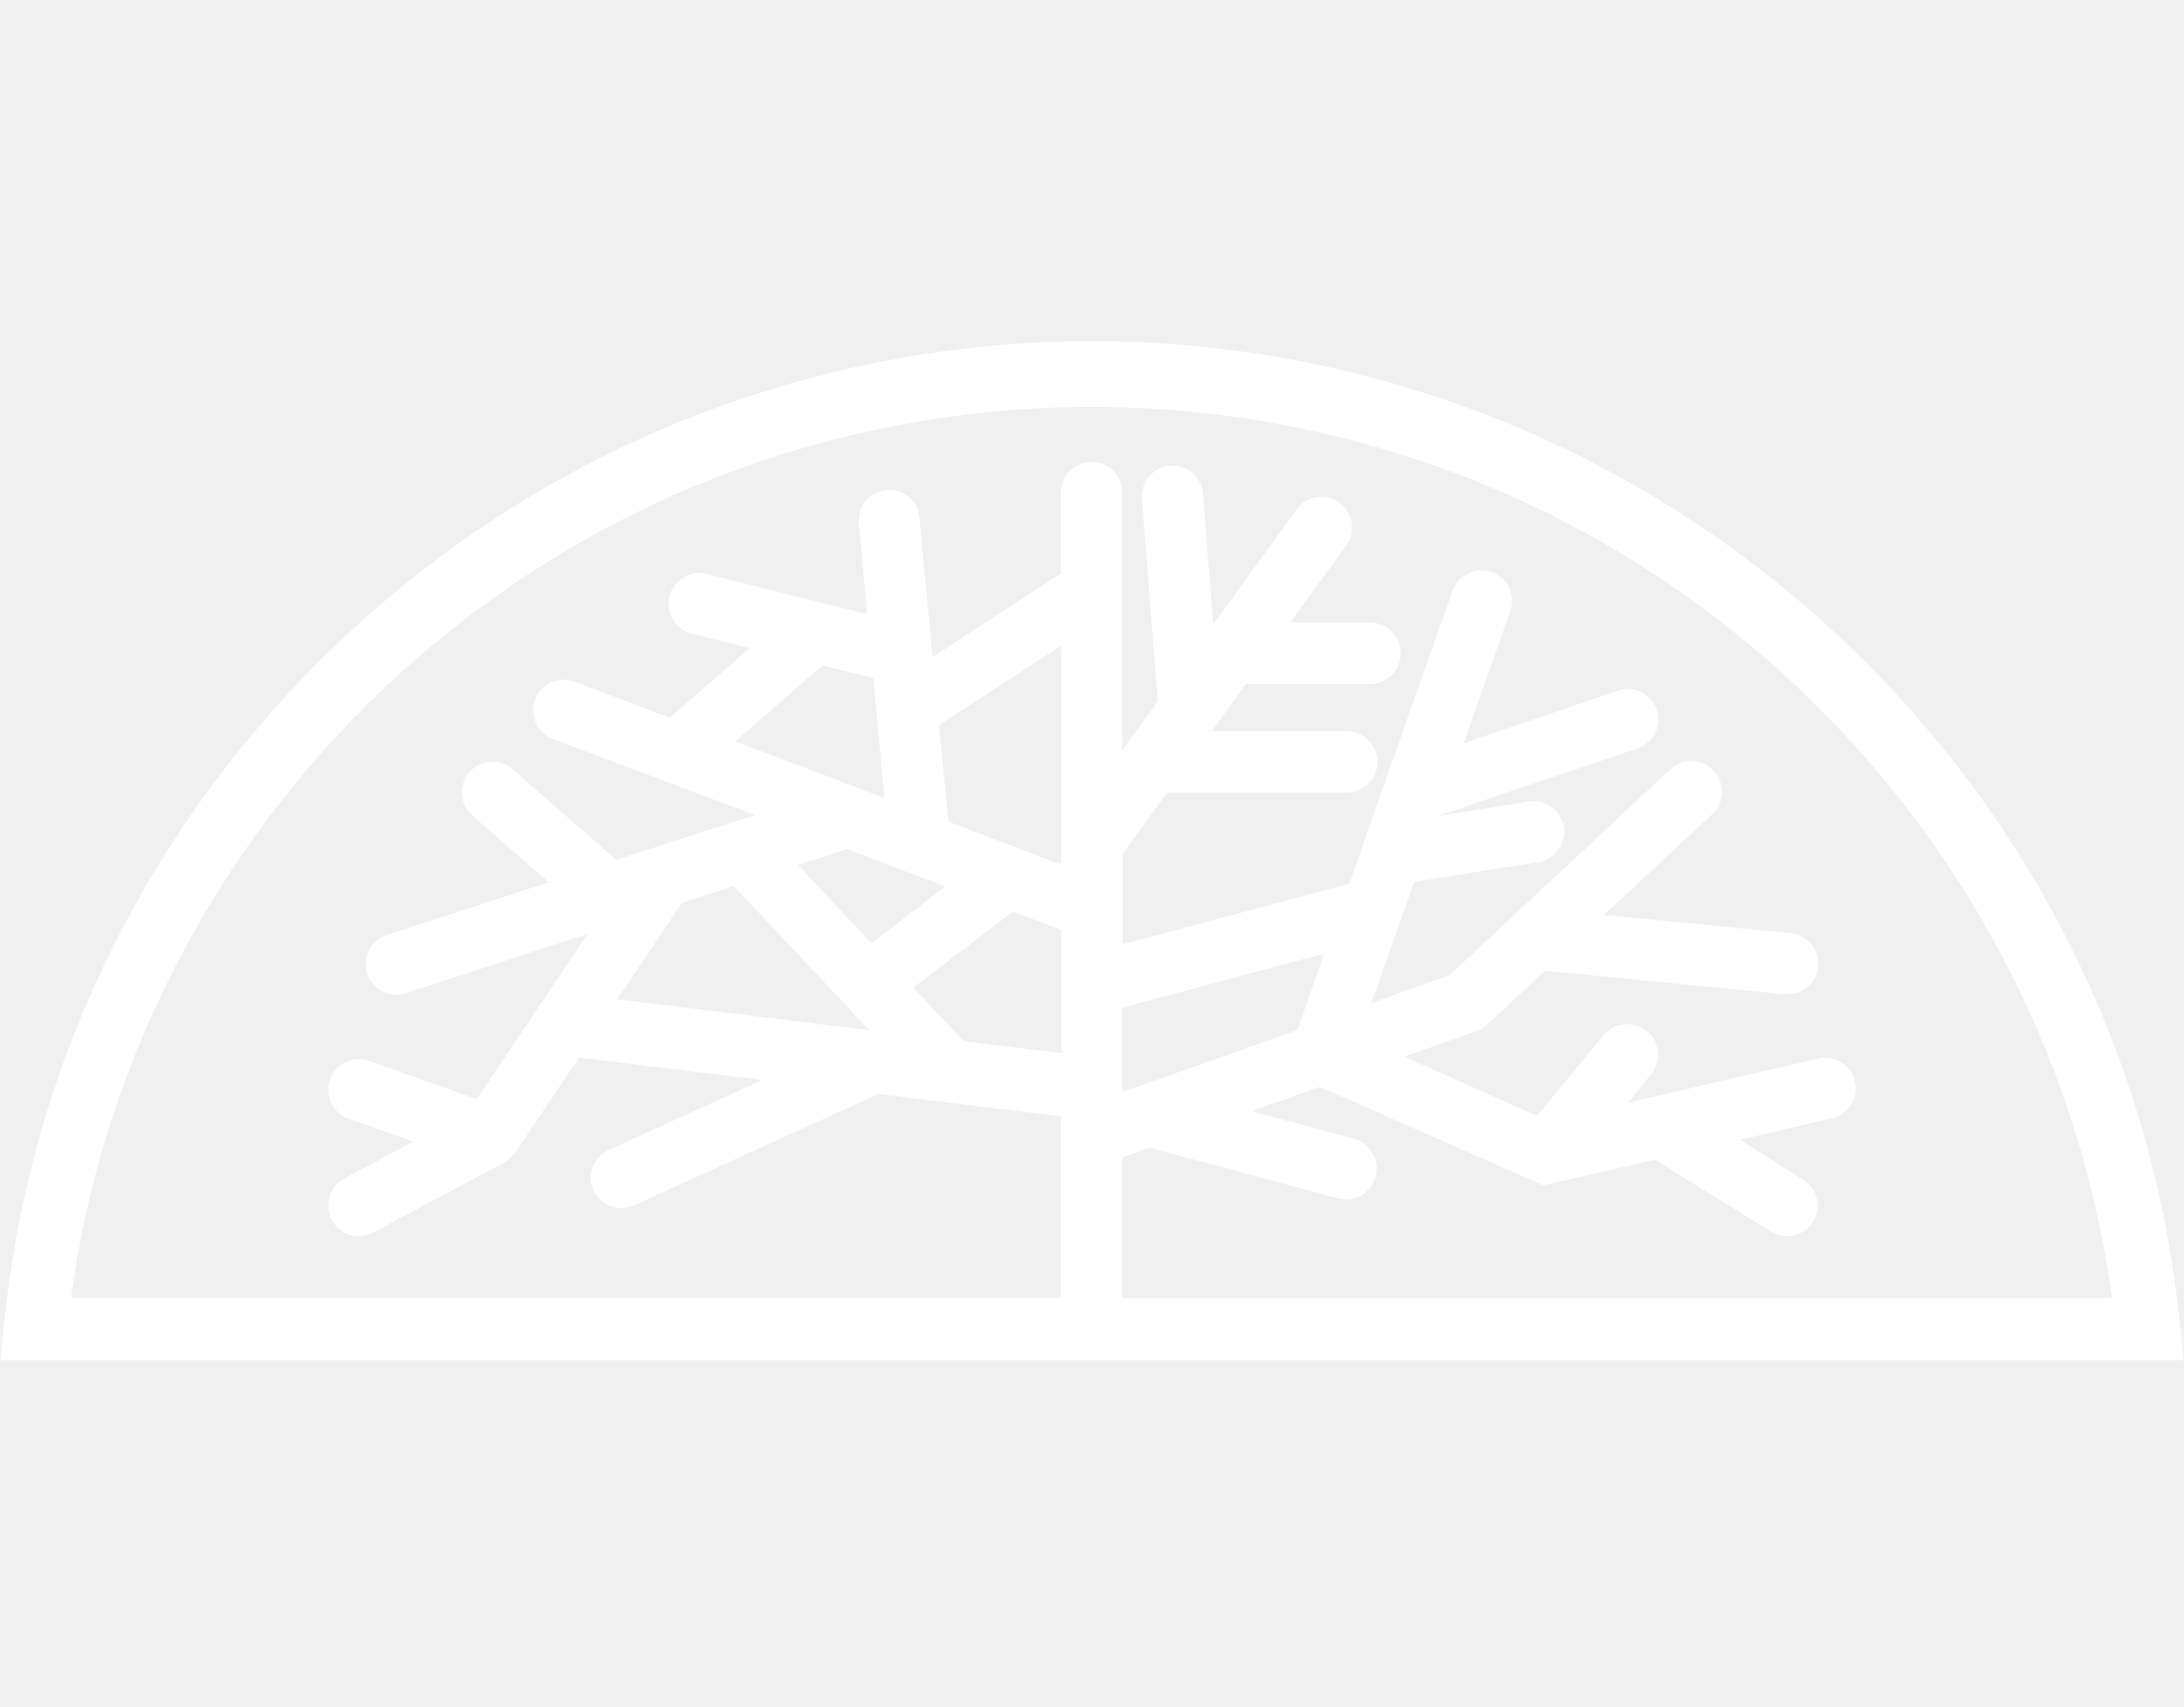
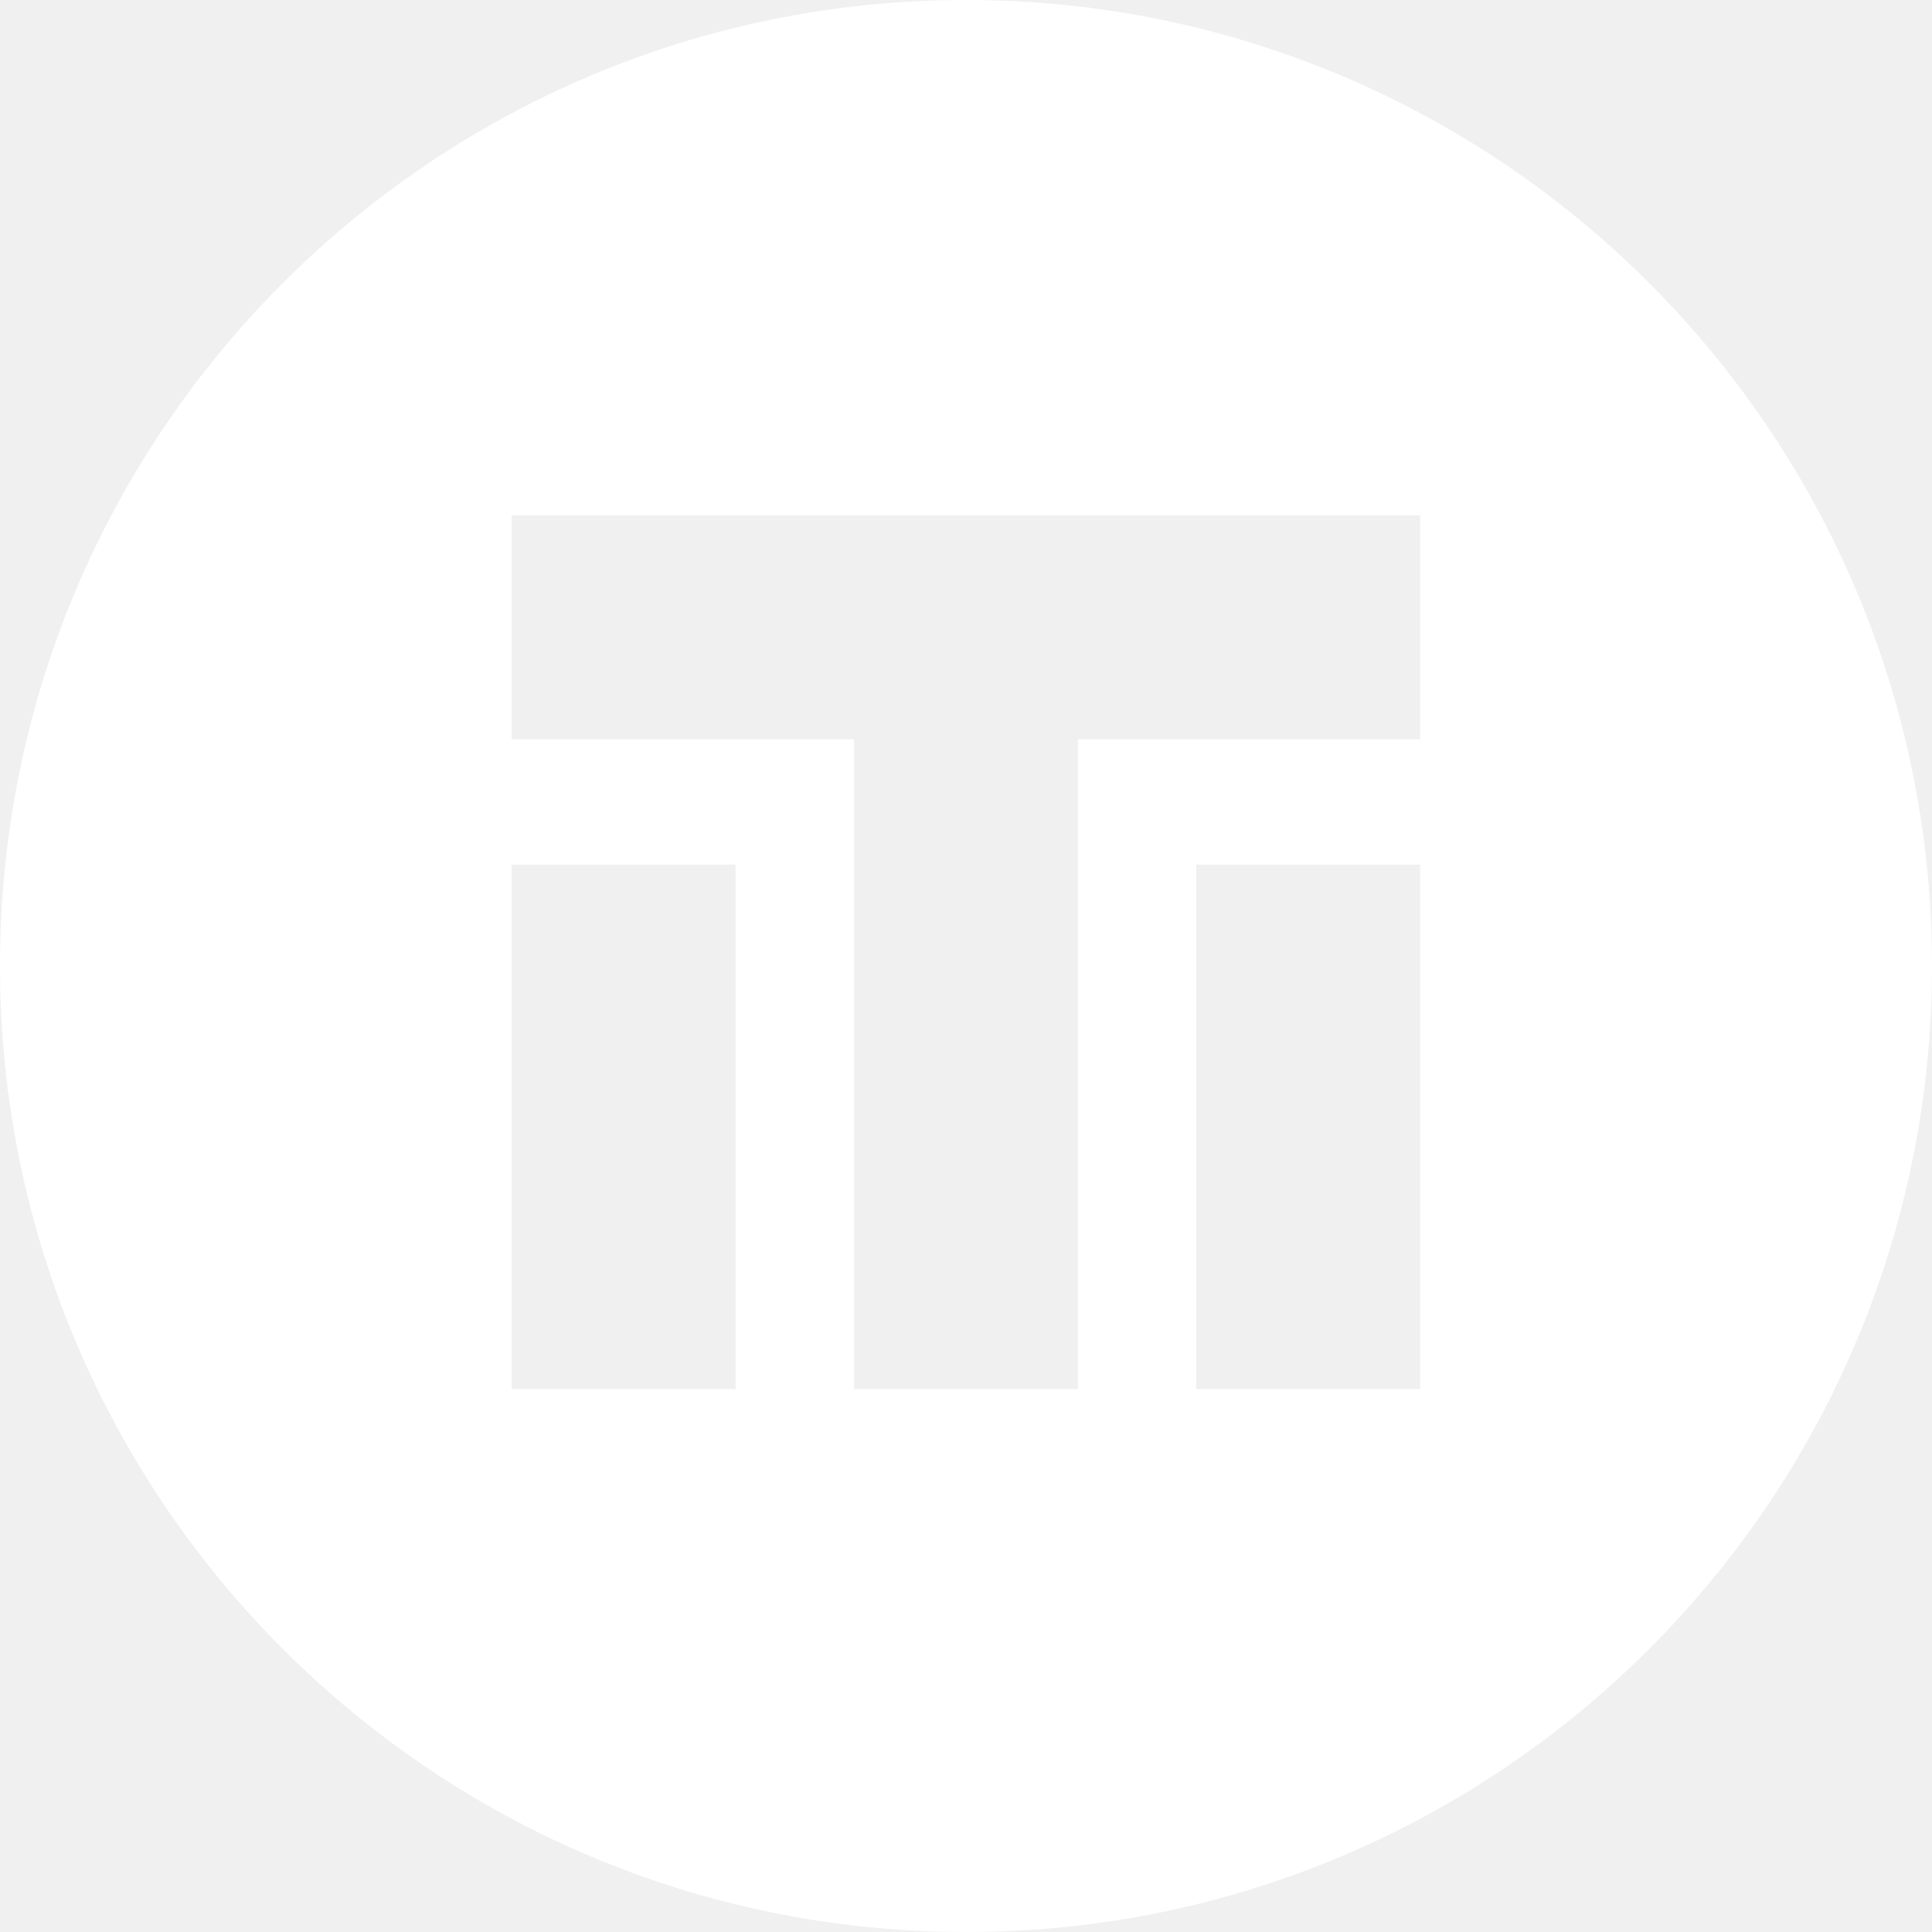
- <svg xmlns="http://www.w3.org/2000/svg" width="128" height="100" viewBox="0 0 128 100" fill="none">
-   <path d="M107.131 36.7C95.296 25.932 79.989 20 63.999 20c-15.99 0-31.324 5.931-43.132 16.7C9.114 47.389 1.788 61.93.23 77.674l-.218 2.05h127.975l-.219-2.05c-1.558-15.744-8.883-30.285-20.637-40.972zM46.779 50.696l2.843-.929 3.608 1.367 2.16.82-4.32 3.334-4.29-4.592zm4.155 9.676l-14.76-1.804 3.8-5.658 3.033-.984 7.927 8.446zm.902-13.612l-8.747-3.307 5.111-4.455 2.98.738.191 1.995.465 5.03zm3.198-4.264l7.161-4.646v12.819l-6.614-2.515-.547-5.658zm4.319 10.934l2.842 1.066v7.216l-5.712-.684-2.952-3.143 5.822-4.455zm6.423 22.55v-8.146l1.612-.574 11.043 2.98c.164.054.3.054.465.054.793 0 1.503-.519 1.722-1.339.273-.957-.3-1.94-1.257-2.214l-6.014-1.613 4.018-1.42 13.093 5.766 6.532-1.503 6.807 4.21c.3.19.628.273.929.273.601 0 1.203-.3 1.531-.848a1.778 1.778 0 0 0-.574-2.46l-3.69-2.35 5.384-1.258a1.798 1.798 0 0 0 1.34-2.159c-.219-.957-1.203-1.558-2.16-1.34l-9.648 2.242-1.504.355 1.367-1.667c.628-.765.52-1.886-.246-2.542-.766-.629-1.886-.52-2.542.246l-3.909 4.729-7.763-3.472 4.237-1.503.355-.137 3.636-3.39 14.077 1.367h.164a1.78 1.78 0 0 0 1.776-1.613c.11-.984-.628-1.859-1.612-1.968L94.011 53.62l6.342-5.904c.738-.683.765-1.804.082-2.542-.684-.738-1.805-.765-2.543-.082L84.965 57.146l-4.592 1.64 1.75-4.947.764-2.16 7.271-1.148a1.812 1.812 0 0 0 1.504-2.05 1.812 1.812 0 0 0-2.05-1.503l-5.358.847 11.726-3.963c.93-.328 1.449-1.34 1.12-2.269-.327-.929-1.339-1.448-2.268-1.12l-9.047 3.088 2.733-7.735a1.808 1.808 0 0 0-1.093-2.296 1.808 1.808 0 0 0-2.296 1.093l-5.248 14.87v.027l-.793 2.269-13.284 3.553V50.04l2.597-3.58h10.523c.984 0 1.804-.793 1.804-1.804 0-.984-.793-1.804-1.804-1.804h-7.9l1.996-2.761h7.27c.985 0 1.805-.793 1.805-1.804 0-.984-.793-1.804-1.804-1.804h-4.674l3.307-4.537A1.802 1.802 0 0 0 76 29.84l-4.893 6.751-.602-7.653a1.787 1.787 0 0 0-1.94-1.64 1.803 1.803 0 0 0-1.64 1.94l.93 11.863-2.078 2.87V28.883c0-.984-.793-1.804-1.804-1.804-.984 0-1.804.793-1.804 1.804v4.729l-7.517 4.893-.765-8.173a1.763 1.763 0 0 0-1.94-1.613 1.763 1.763 0 0 0-1.613 1.941l.492 5.33-2.652-.656-6.751-1.695a1.792 1.792 0 0 0-2.187 1.312 1.792 1.792 0 0 0 1.312 2.187l3.39.847-4.675 4.073-5.576-2.105a1.798 1.798 0 0 0-2.323 1.039c-.355.93.11 1.968 1.039 2.323l11.835 4.456-8.118 2.624-6.068-5.303c-.738-.656-1.886-.574-2.542.164-.656.738-.574 1.886.164 2.542l4.483 3.909-9.485 3.088c-.93.301-1.449 1.312-1.148 2.27.246.764.957 1.23 1.695 1.23.191 0 .382-.028.546-.083l10.66-3.471-6.478 9.676-6.314-2.242a1.808 1.808 0 0 0-2.296 1.094 1.808 1.808 0 0 0 1.094 2.296l3.8 1.34-4.046 2.158a1.8 1.8 0 0 0-.738 2.433 1.8 1.8 0 0 0 1.585.957c.273 0 .574-.055.847-.219l7.626-4.073a.571.571 0 0 0 .164-.109h.028l.027-.027c.027-.028.082-.055.11-.082 0 0 .027-.028.054-.028l.027-.027.082-.082s.028-.027.028-.055l.054-.054.028-.028c.027-.027.027-.054.054-.054l3.772-5.63 10.742 1.311-8.992 4.1c-.902.41-1.312 1.476-.902 2.378a1.797 1.797 0 0 0 2.378.875l14.322-6.533 10.688 1.312v10.633H4.166l.11-.766c2.022-13.694 8.801-26.376 19.078-35.752C28.93 34.487 35.3 30.551 42.187 27.9a60.637 60.637 0 0 1 21.785-4.045c15.06 0 29.492 5.576 40.617 15.717 10.278 9.375 17.056 22.058 19.079 35.752l.109.765H65.776v-.11zm0-11.972V59.06l11.835-3.17-1.585 4.482-10.25 3.636z" fill="#fff" />
+ <svg xmlns="http://www.w3.org/2000/svg" width="100" height="100" viewBox="0 0 100 100" fill="none">
+   <path fill-rule="evenodd" clip-rule="evenodd" d="M100 50c0 27.614-22.386 50-50 50S0 77.614 0 50 22.386 0 50 0s50 22.386 50 50zm-73.511-5.245h11.589v27.14h-11.59v-27.14zm47.02 0H61.921v27.14h11.588v-27.14zm-17.715-6.49H73.51v-11.59H26.489v11.59h17.716v33.63h11.589v-33.63z" fill="#fff" />
</svg>
